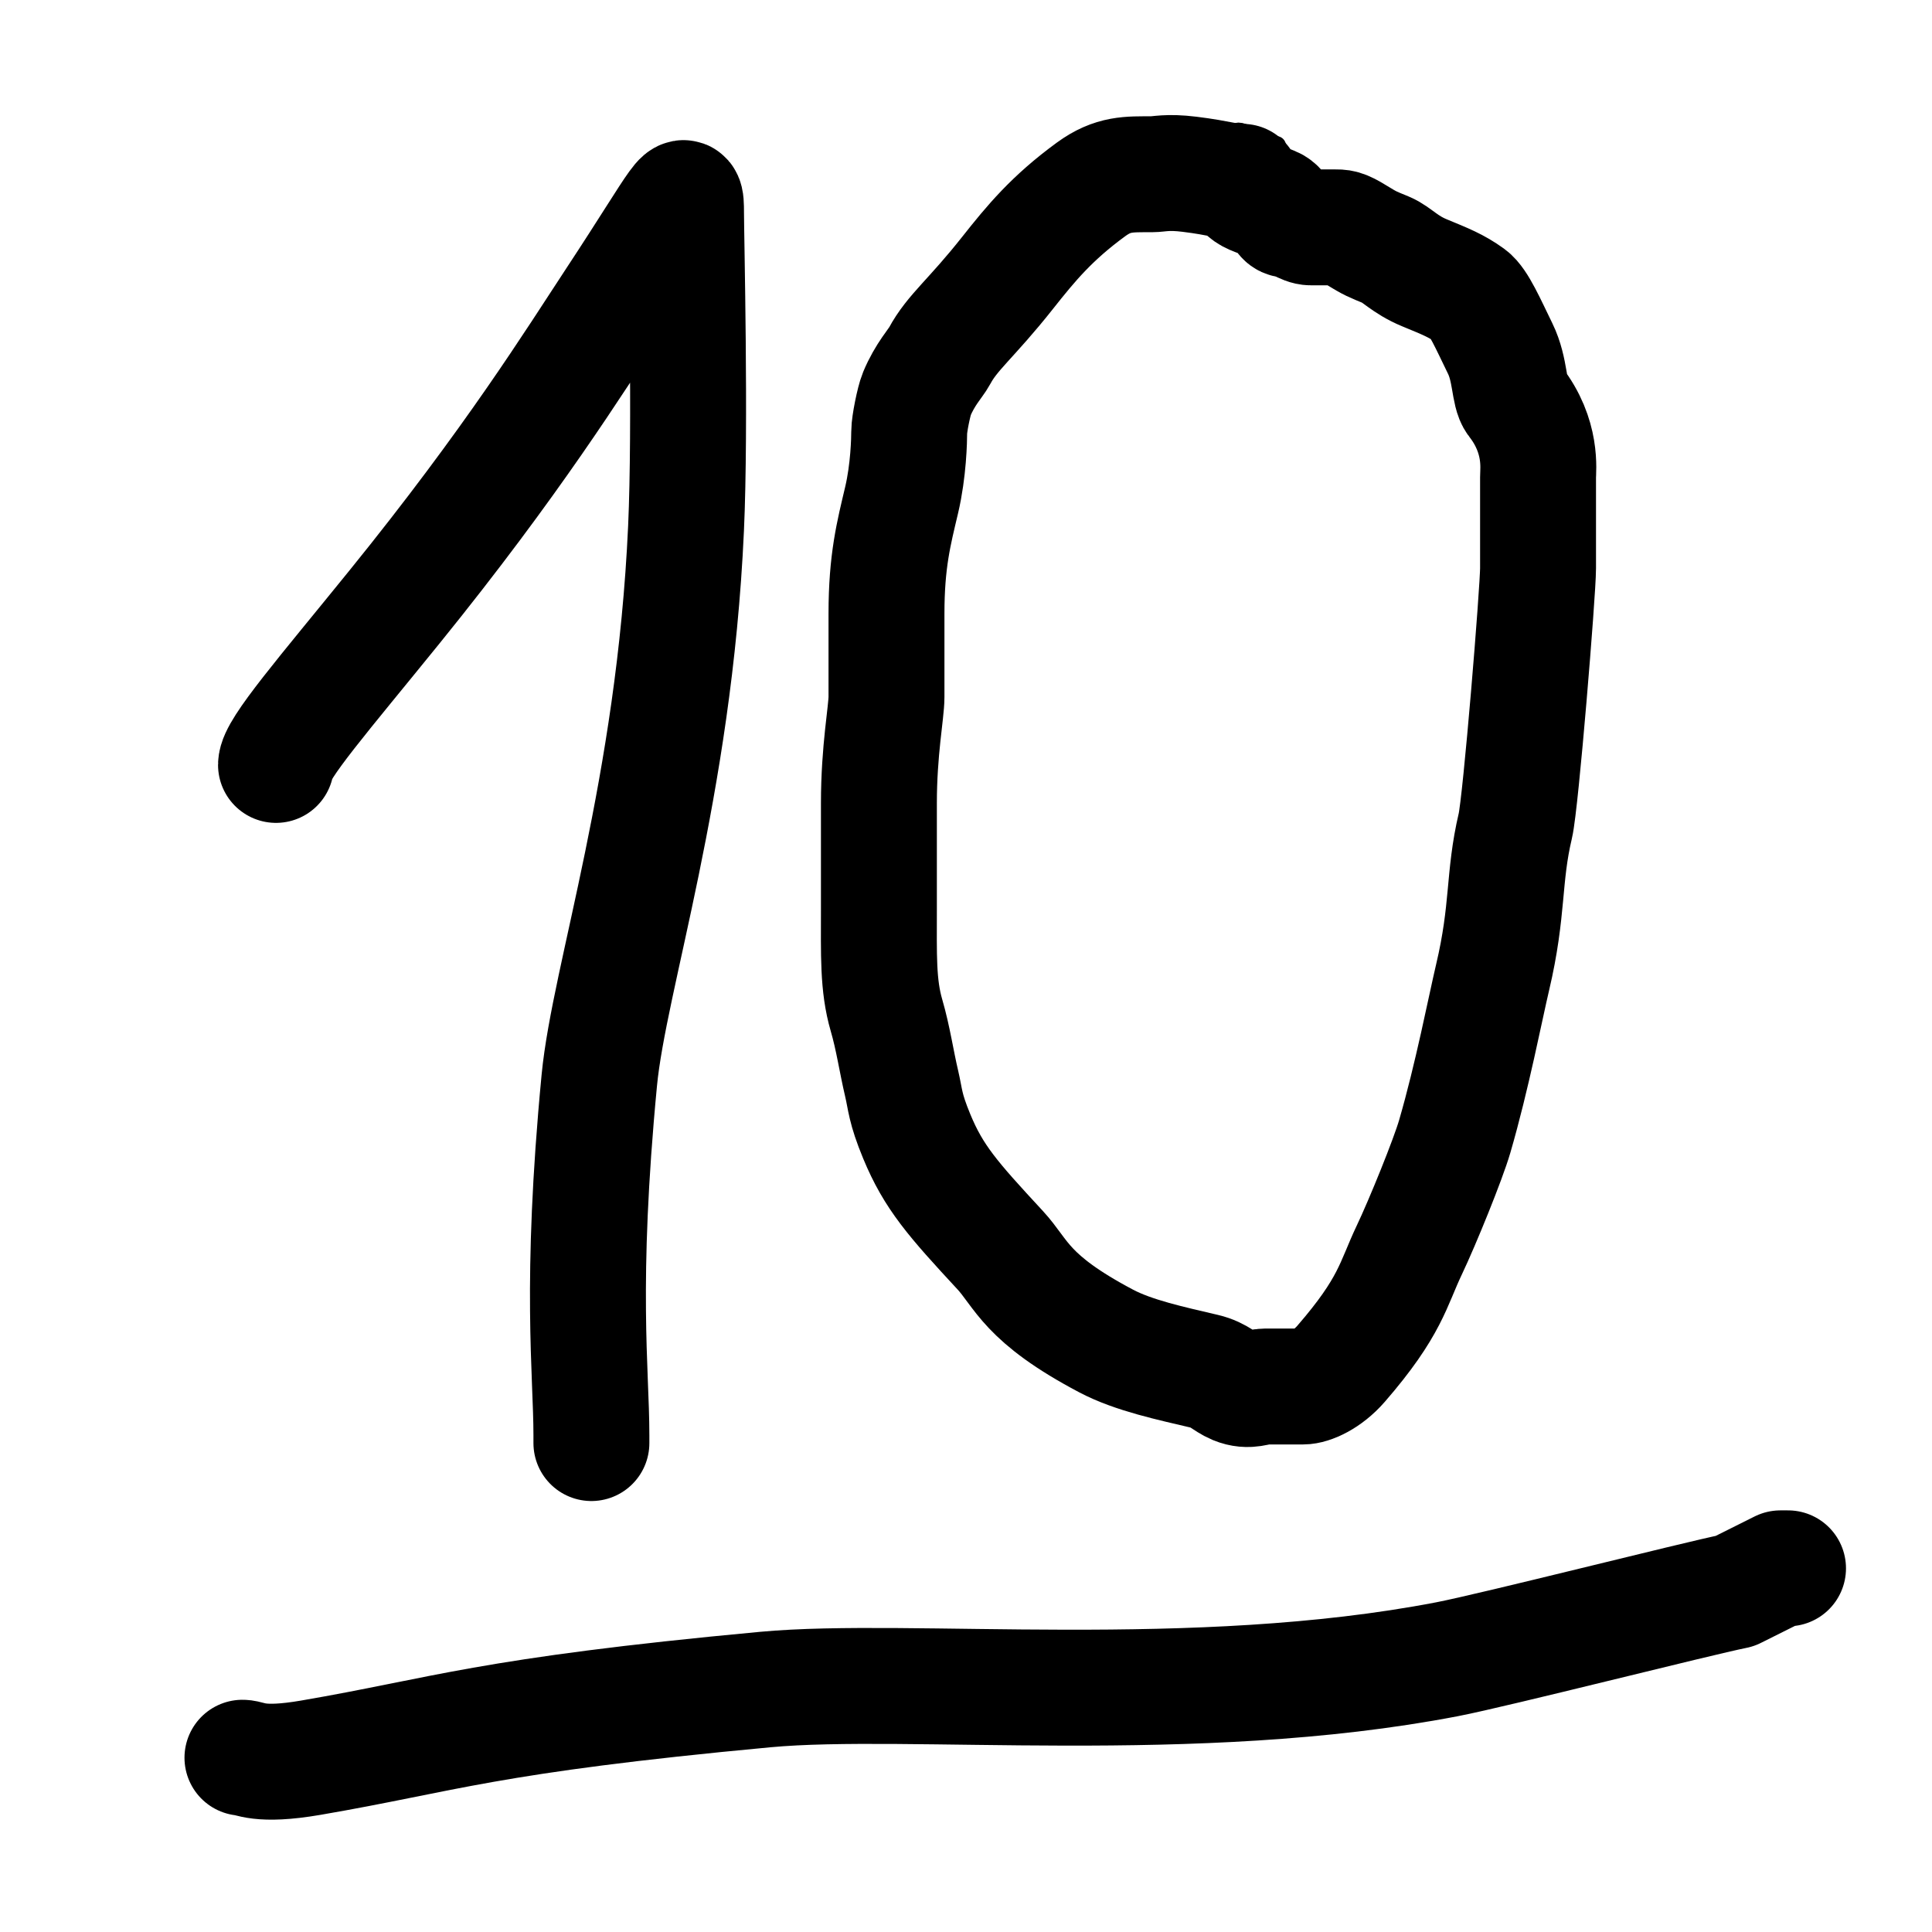
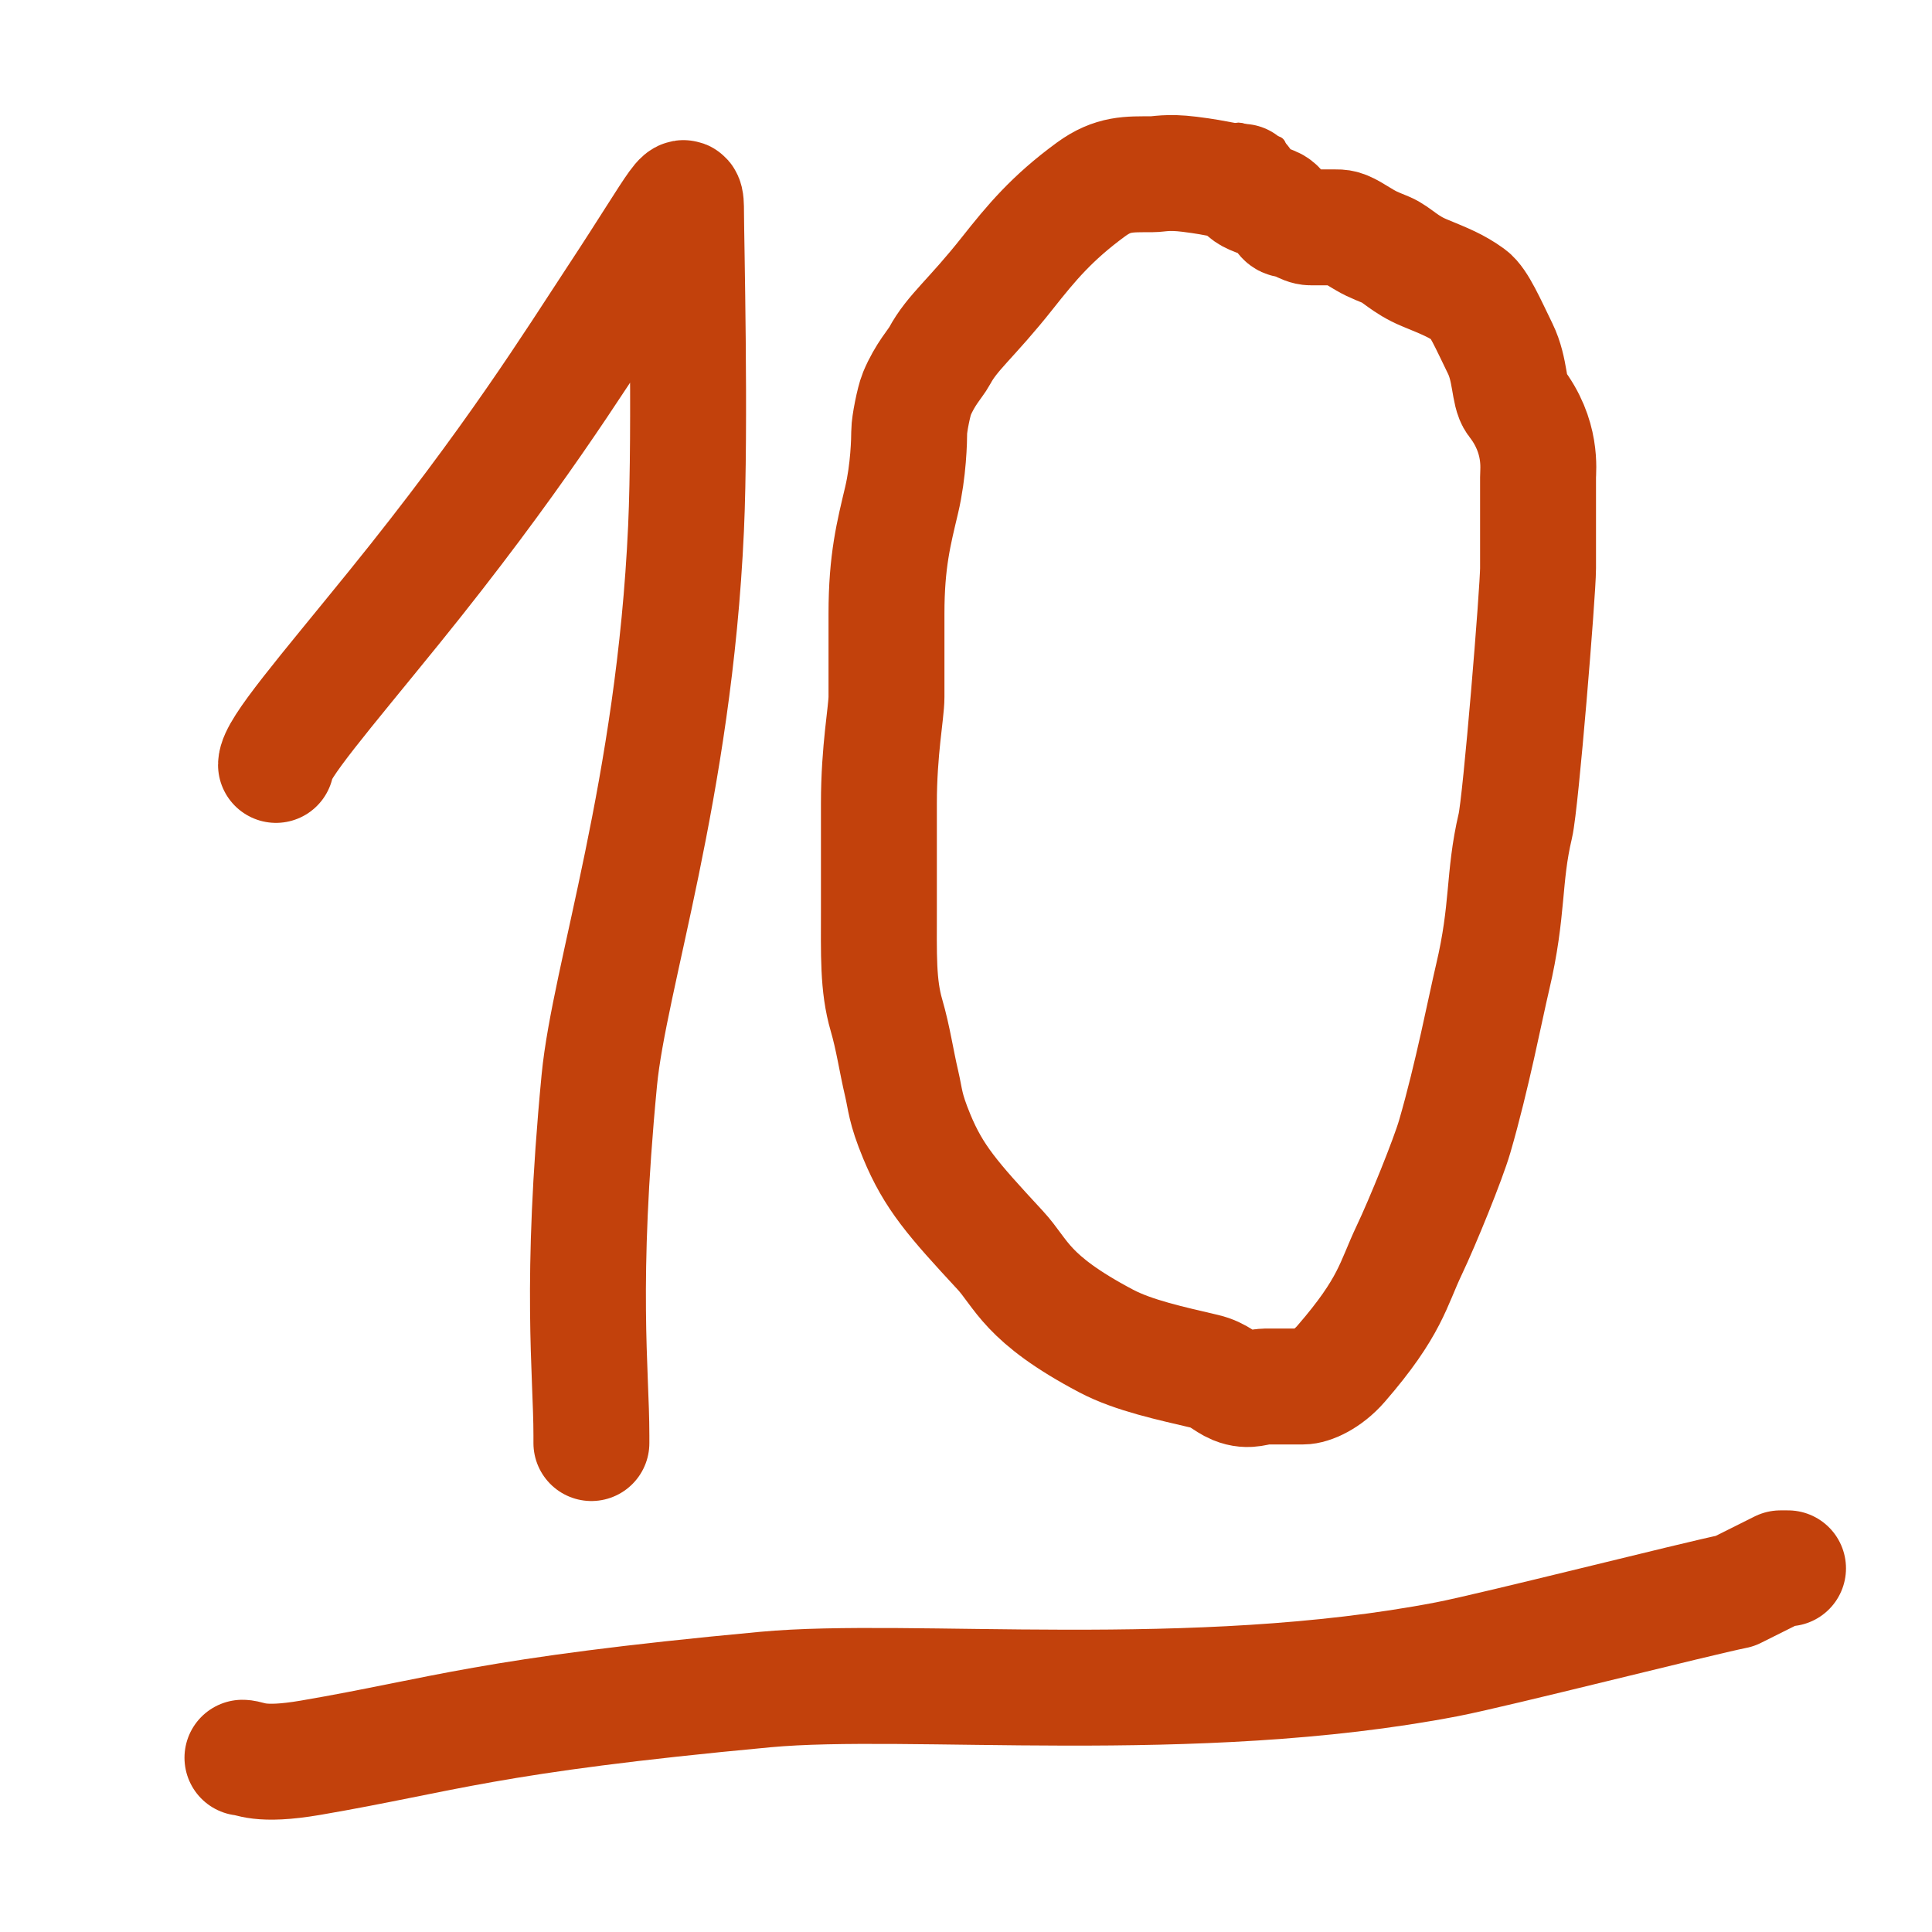
<svg xmlns="http://www.w3.org/2000/svg" width="100" height="100">
  <g id="Layer_1">
-     <path stroke-width="6" d="m14.286,39.592c0,-0.816 2.489,-3.678 6.122,-8.163c6.129,-7.565 9.312,-12.702 11.428,-15.918c3.548,-5.391 3.673,-6.122 3.673,-4.49c0,1.224 0.24,11.026 0,16.326c-0.613,13.511 -3.978,23.227 -4.49,28.571c-1.013,10.572 -0.408,15.102 -0.408,18.367l0,0.408" id="svg_20" stroke="currentColor" stroke-linecap="round" stroke-linejoin="round" fill="none" />
-     <path stroke-width="6" d="m64.314,9.412c-0.784,0 -1.14,-0.195 -2.745,-0.392c-1.168,-0.144 -1.569,0 -1.961,0c-1.176,0 -1.996,-0.05 -3.137,0.784c-2.027,1.482 -3.097,2.776 -4.314,4.314c-1.9,2.402 -2.862,3.067 -3.529,4.314c-0.185,0.346 -0.752,0.936 -1.176,1.961c-0.15,0.362 -0.392,1.569 -0.392,1.961c0,0.392 -0.032,2.003 -0.392,3.529c-0.403,1.707 -0.784,3.137 -0.784,5.882c0,1.569 0,3.922 0,4.314c0,0.784 -0.392,2.745 -0.392,5.49c0,1.961 0,3.529 0,5.49c0,2.353 -0.06,3.938 0.392,5.49c0.347,1.191 0.514,2.384 0.784,3.529c0.201,0.853 0.166,1.251 0.784,2.745c0.875,2.113 1.857,3.23 4.314,5.882c1.13,1.221 1.314,2.501 5.49,4.706c1.43,0.755 3.391,1.166 5.098,1.569c0.763,0.18 1.056,0.572 1.569,0.784c0.725,0.3 1.176,0 1.569,0c0.392,0 1.569,0 1.961,0c0.392,0 1.234,-0.339 1.961,-1.176c2.569,-2.963 2.687,-4.112 3.529,-5.882c0.695,-1.46 2.006,-4.692 2.353,-5.882c0.904,-3.105 1.589,-6.662 1.961,-8.235c0.831,-3.519 0.539,-5.144 1.176,-7.843c0.285,-1.207 1.176,-12.157 1.176,-13.333c0,-2.353 0,-3.529 0,-4.706c0,-0.392 0.231,-2.119 -1.176,-3.922c-0.341,-0.437 -0.239,-1.631 -0.784,-2.745c-0.621,-1.27 -1.119,-2.421 -1.569,-2.745c-0.711,-0.513 -1.266,-0.726 -2.353,-1.176c-1.025,-0.424 -1.448,-0.964 -1.961,-1.176c-0.725,-0.3 -0.823,-0.323 -1.569,-0.784c-0.667,-0.412 -0.784,-0.392 -1.176,-0.392c-0.392,0 -0.784,0 -1.176,0c-0.392,0 -0.784,-0.392 -1.176,-0.392c-0.392,0 -0.272,-0.572 -0.784,-0.784c-1.087,-0.45 -1.176,-0.392 -1.569,-0.784l-0.392,-0.392" id="svg_44" stroke="currentColor" stroke-linecap="round" stroke-linejoin="round" fill="none" />
-     <path stroke-width="6" d="m12.549,90.98c0.392,0 0.824,0.463 3.529,0c6.968,-1.194 9.035,-2.179 23.529,-3.529c7.46,-0.695 22.179,0.957 35.294,-1.569c2.435,-0.469 12.941,-3.137 14.902,-3.529l1.569,-0.784l0.784,-0.392l0.392,0" id="svg_49" stroke="currentColor" stroke-linecap="round" stroke-linejoin="round" fill="none" />
-     <path d="m61.83,8.619c0,0.213 0.213,0.426 0.426,0.426c0.213,0 0.426,0.213 0.639,0.213c0.426,0 0.574,0.098 0.853,0.213c0.394,0.163 0.602,0.317 1.066,0.426c0.207,0.049 0.276,0.062 0.426,0.213c0.151,0.151 0.639,0 0.853,0.213l0.213,0l0.213,0.213" id="svg_50" stroke="currentColor" stroke-linecap="round" stroke-linejoin="round" fill="none" />
-     <path d="m66.062,7.545c-0.088,0 -0.265,0 -0.441,0c-0.088,0 -0.36,-0.054 -0.441,-0.088c-0.115,-0.048 -0.149,-0.217 -0.265,-0.265c-0.082,-0.034 -0.202,-0.026 -0.265,-0.088c-0.062,-0.062 -0.177,-0.088 -0.265,-0.088c-0.088,0 -0.19,-0.021 -0.353,-0.088c-0.115,-0.048 0.072,-0.232 0.706,0.177c0.21,0.135 0.285,0.163 0.53,0.265c0.115,0.048 0.097,0.161 0.265,0.265c0.075,0.046 0,0 -0.353,0c-0.088,0 -0.285,0.101 -0.53,0c-0.115,-0.048 -0.238,-0.129 -0.353,-0.177c-0.082,-0.034 0.005,-0.064 0.441,0c0.912,0.134 0.971,0.265 1.059,0.353c0.088,0.088 0.074,0.298 -0.441,0.177c-0.192,-0.045 -0.265,-0.088 -0.441,-0.088c-0.177,0 -0.265,-0.088 -0.441,-0.088c-0.088,0 0.007,-0.034 0.088,0c0.346,0.143 0.353,0.265 0.353,0.353c0,0.088 -0.177,0.088 -0.265,0.088c-0.177,0 -0.353,-0.088 -0.353,0c0,0.088 0.53,0.441 0.53,0.353c0,-0.088 -0.177,0 -0.353,0c-0.088,0 -0.177,0 -0.265,0l0,0.088l0,0.088l0,0.088" id="svg_63" stroke="currentColor" stroke-linecap="round" stroke-linejoin="round" fill="none" />
+     <path stroke-width="6" d="m14.286,39.592c0,-0.816 2.489,-3.678 6.122,-8.163c6.129,-7.565 9.312,-12.702 11.428,-15.918c3.548,-5.391 3.673,-6.122 3.673,-4.49c0,1.224 0.24,11.026 0,16.326c-0.613,13.511 -3.978,23.227 -4.49,28.571c-1.013,10.572 -0.408,15.102 -0.408,18.367l0,0.408" id="svg_20" stroke="#C2410C" stroke-linecap="round" stroke-linejoin="round" fill="none" />
+     <path stroke-width="6" d="m64.314,9.412c-0.784,0 -1.14,-0.195 -2.745,-0.392c-1.168,-0.144 -1.569,0 -1.961,0c-1.176,0 -1.996,-0.05 -3.137,0.784c-2.027,1.482 -3.097,2.776 -4.314,4.314c-1.9,2.402 -2.862,3.067 -3.529,4.314c-0.185,0.346 -0.752,0.936 -1.176,1.961c-0.15,0.362 -0.392,1.569 -0.392,1.961c0,0.392 -0.032,2.003 -0.392,3.529c-0.403,1.707 -0.784,3.137 -0.784,5.882c0,1.569 0,3.922 0,4.314c0,0.784 -0.392,2.745 -0.392,5.49c0,1.961 0,3.529 0,5.49c0,2.353 -0.06,3.938 0.392,5.49c0.347,1.191 0.514,2.384 0.784,3.529c0.201,0.853 0.166,1.251 0.784,2.745c0.875,2.113 1.857,3.23 4.314,5.882c1.13,1.221 1.314,2.501 5.49,4.706c1.43,0.755 3.391,1.166 5.098,1.569c0.763,0.18 1.056,0.572 1.569,0.784c0.725,0.3 1.176,0 1.569,0c0.392,0 1.569,0 1.961,0c0.392,0 1.234,-0.339 1.961,-1.176c2.569,-2.963 2.687,-4.112 3.529,-5.882c0.695,-1.46 2.006,-4.692 2.353,-5.882c0.904,-3.105 1.589,-6.662 1.961,-8.235c0.831,-3.519 0.539,-5.144 1.176,-7.843c0.285,-1.207 1.176,-12.157 1.176,-13.333c0,-2.353 0,-3.529 0,-4.706c0,-0.392 0.231,-2.119 -1.176,-3.922c-0.341,-0.437 -0.239,-1.631 -0.784,-2.745c-0.621,-1.27 -1.119,-2.421 -1.569,-2.745c-0.711,-0.513 -1.266,-0.726 -2.353,-1.176c-1.025,-0.424 -1.448,-0.964 -1.961,-1.176c-0.725,-0.3 -0.823,-0.323 -1.569,-0.784c-0.667,-0.412 -0.784,-0.392 -1.176,-0.392c-0.392,0 -0.784,0 -1.176,0c-0.392,0 -0.784,-0.392 -1.176,-0.392c-0.392,0 -0.272,-0.572 -0.784,-0.784c-1.087,-0.45 -1.176,-0.392 -1.569,-0.784l-0.392,-0.392" id="svg_44" stroke="#C2410C" stroke-linecap="round" stroke-linejoin="round" fill="none" />
+     <path stroke-width="6" d="m12.549,90.98c0.392,0 0.824,0.463 3.529,0c6.968,-1.194 9.035,-2.179 23.529,-3.529c7.46,-0.695 22.179,0.957 35.294,-1.569c2.435,-0.469 12.941,-3.137 14.902,-3.529l1.569,-0.784l0.784,-0.392l0.392,0" id="svg_49" stroke="#C2410C" stroke-linecap="round" stroke-linejoin="round" fill="none" />
+     <path d="m61.83,8.619c0,0.213 0.213,0.426 0.426,0.426c0.213,0 0.426,0.213 0.639,0.213c0.426,0 0.574,0.098 0.853,0.213c0.394,0.163 0.602,0.317 1.066,0.426c0.207,0.049 0.276,0.062 0.426,0.213c0.151,0.151 0.639,0 0.853,0.213l0.213,0l0.213,0.213" id="svg_50" stroke="#C2410C" stroke-linecap="round" stroke-linejoin="round" fill="none" />
+     <path d="m66.062,7.545c-0.088,0 -0.265,0 -0.441,0c-0.088,0 -0.36,-0.054 -0.441,-0.088c-0.115,-0.048 -0.149,-0.217 -0.265,-0.265c-0.082,-0.034 -0.202,-0.026 -0.265,-0.088c-0.062,-0.062 -0.177,-0.088 -0.265,-0.088c-0.088,0 -0.19,-0.021 -0.353,-0.088c-0.115,-0.048 0.072,-0.232 0.706,0.177c0.21,0.135 0.285,0.163 0.53,0.265c0.115,0.048 0.097,0.161 0.265,0.265c0.075,0.046 0,0 -0.353,0c-0.088,0 -0.285,0.101 -0.53,0c-0.115,-0.048 -0.238,-0.129 -0.353,-0.177c-0.082,-0.034 0.005,-0.064 0.441,0c0.912,0.134 0.971,0.265 1.059,0.353c0.088,0.088 0.074,0.298 -0.441,0.177c-0.192,-0.045 -0.265,-0.088 -0.441,-0.088c-0.177,0 -0.265,-0.088 -0.441,-0.088c-0.088,0 0.007,-0.034 0.088,0c0.346,0.143 0.353,0.265 0.353,0.353c0,0.088 -0.177,0.088 -0.265,0.088c-0.177,0 -0.353,-0.088 -0.353,0c0,0.088 0.53,0.441 0.53,0.353c0,-0.088 -0.177,0 -0.353,0c-0.088,0 -0.177,0 -0.265,0l0,0.088l0,0.088l0,0.088" id="svg_63" stroke="#C2410C" stroke-linecap="round" stroke-linejoin="round" fill="none" />
  </g>
</svg>
